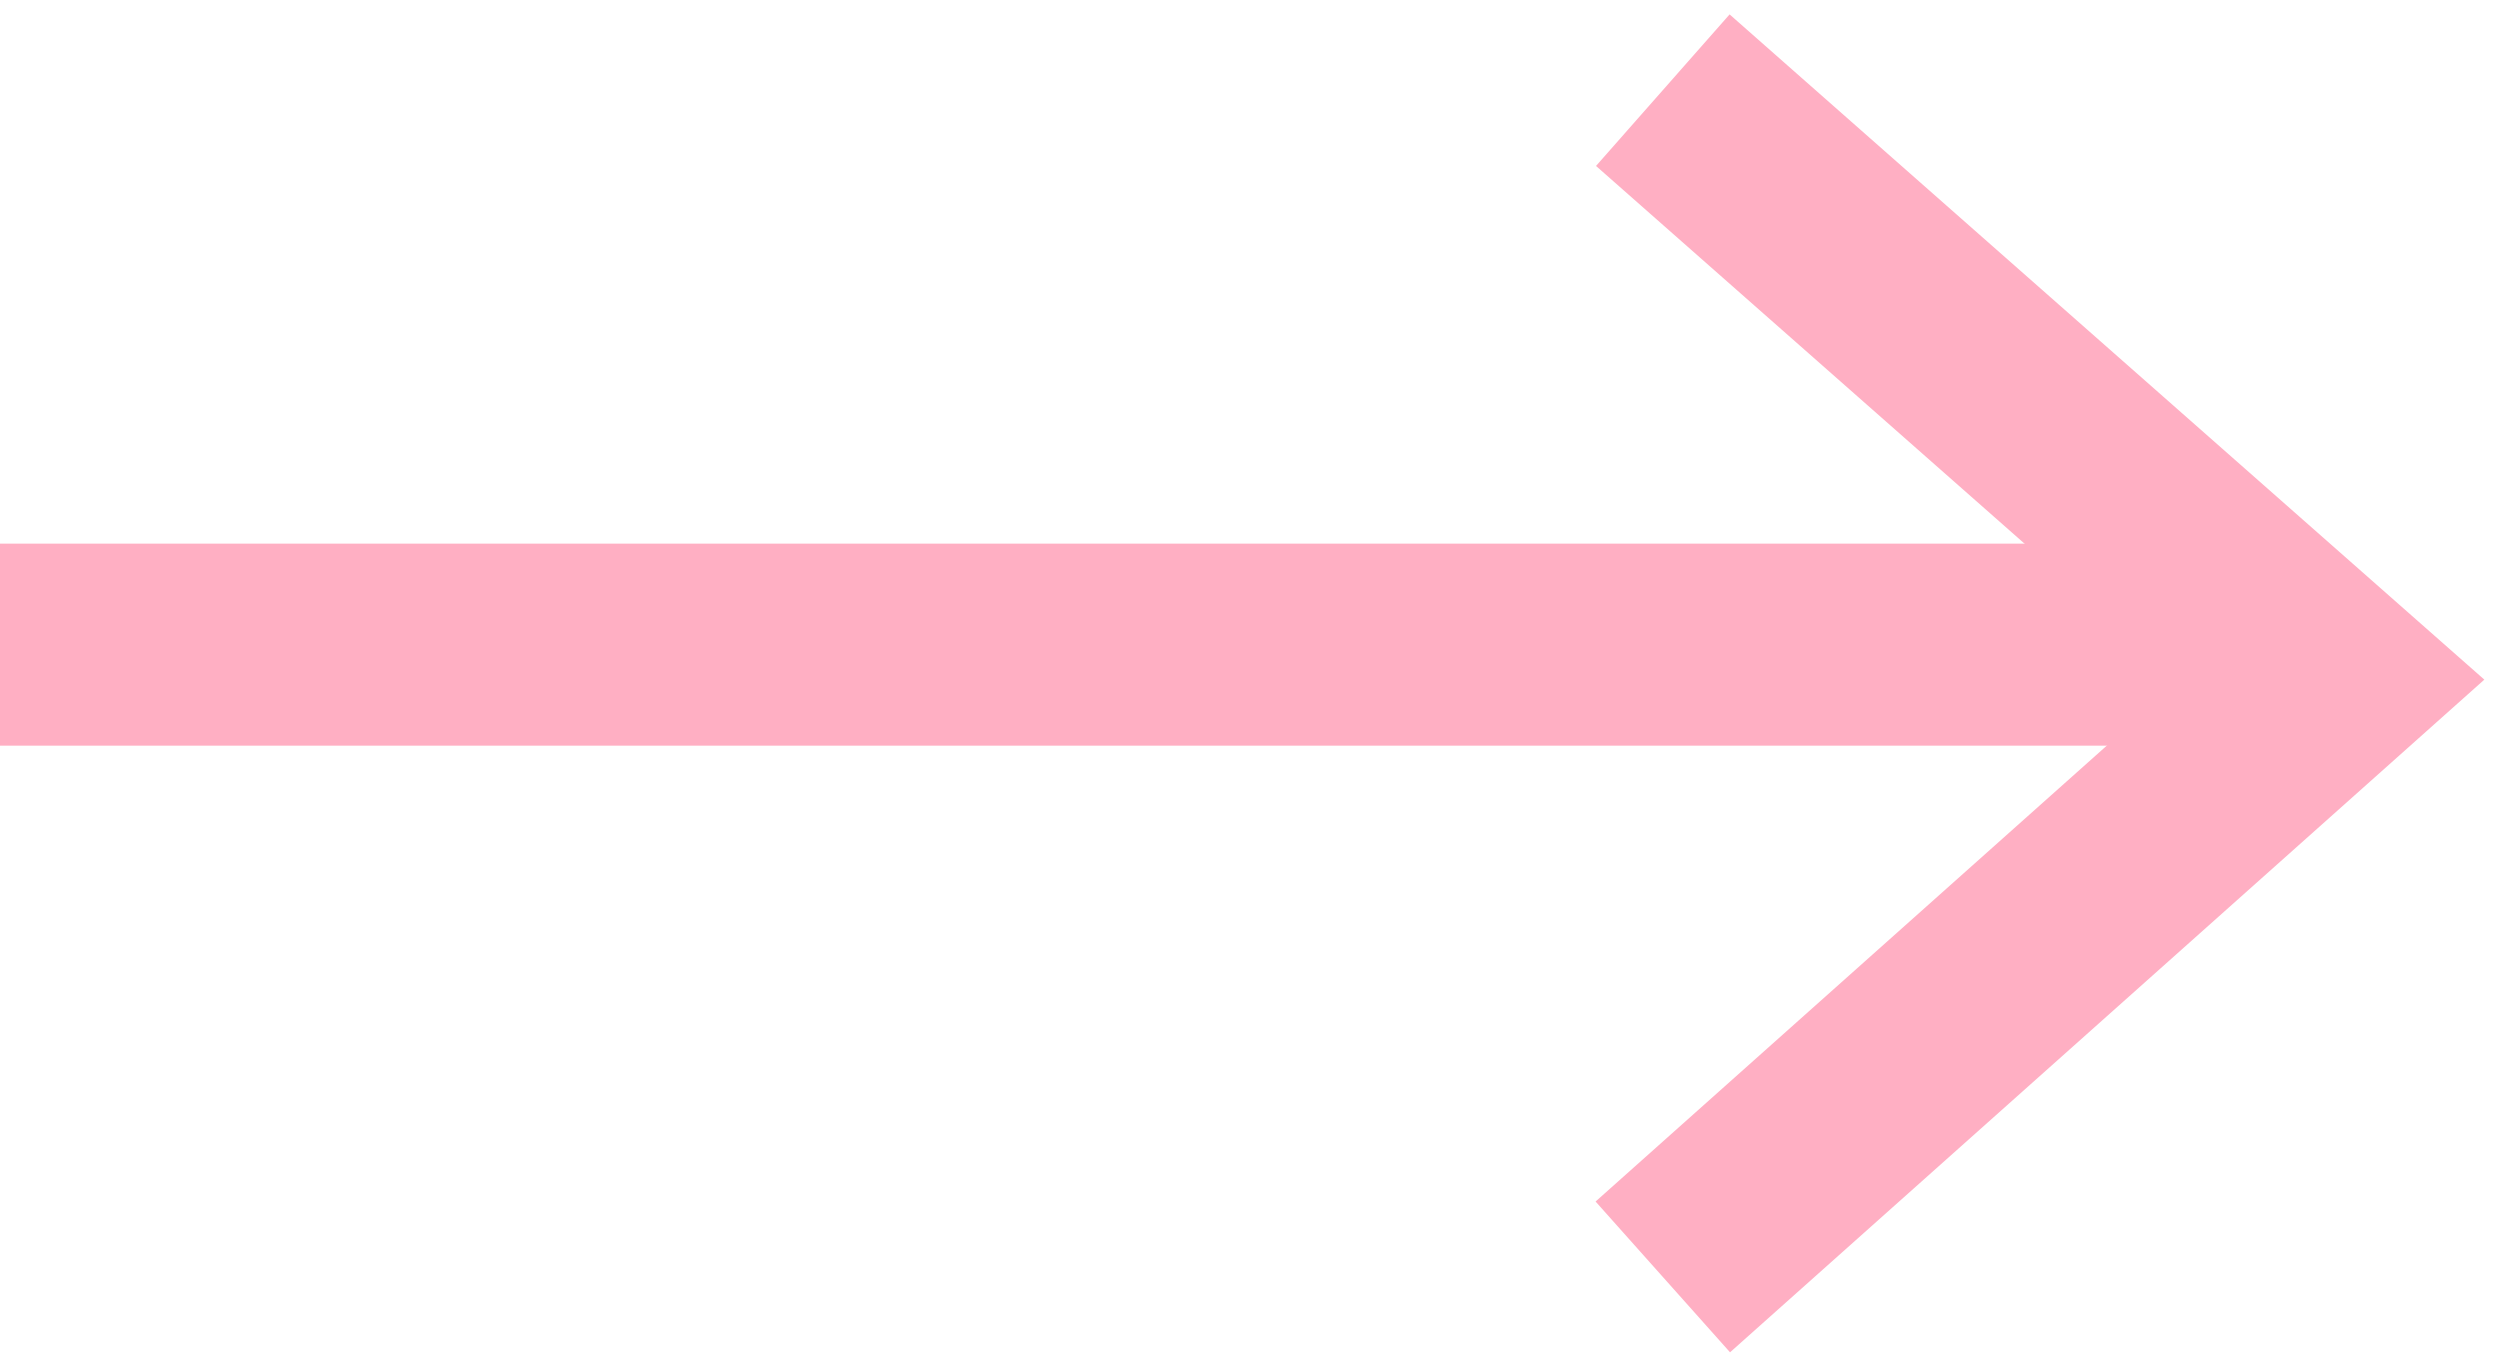
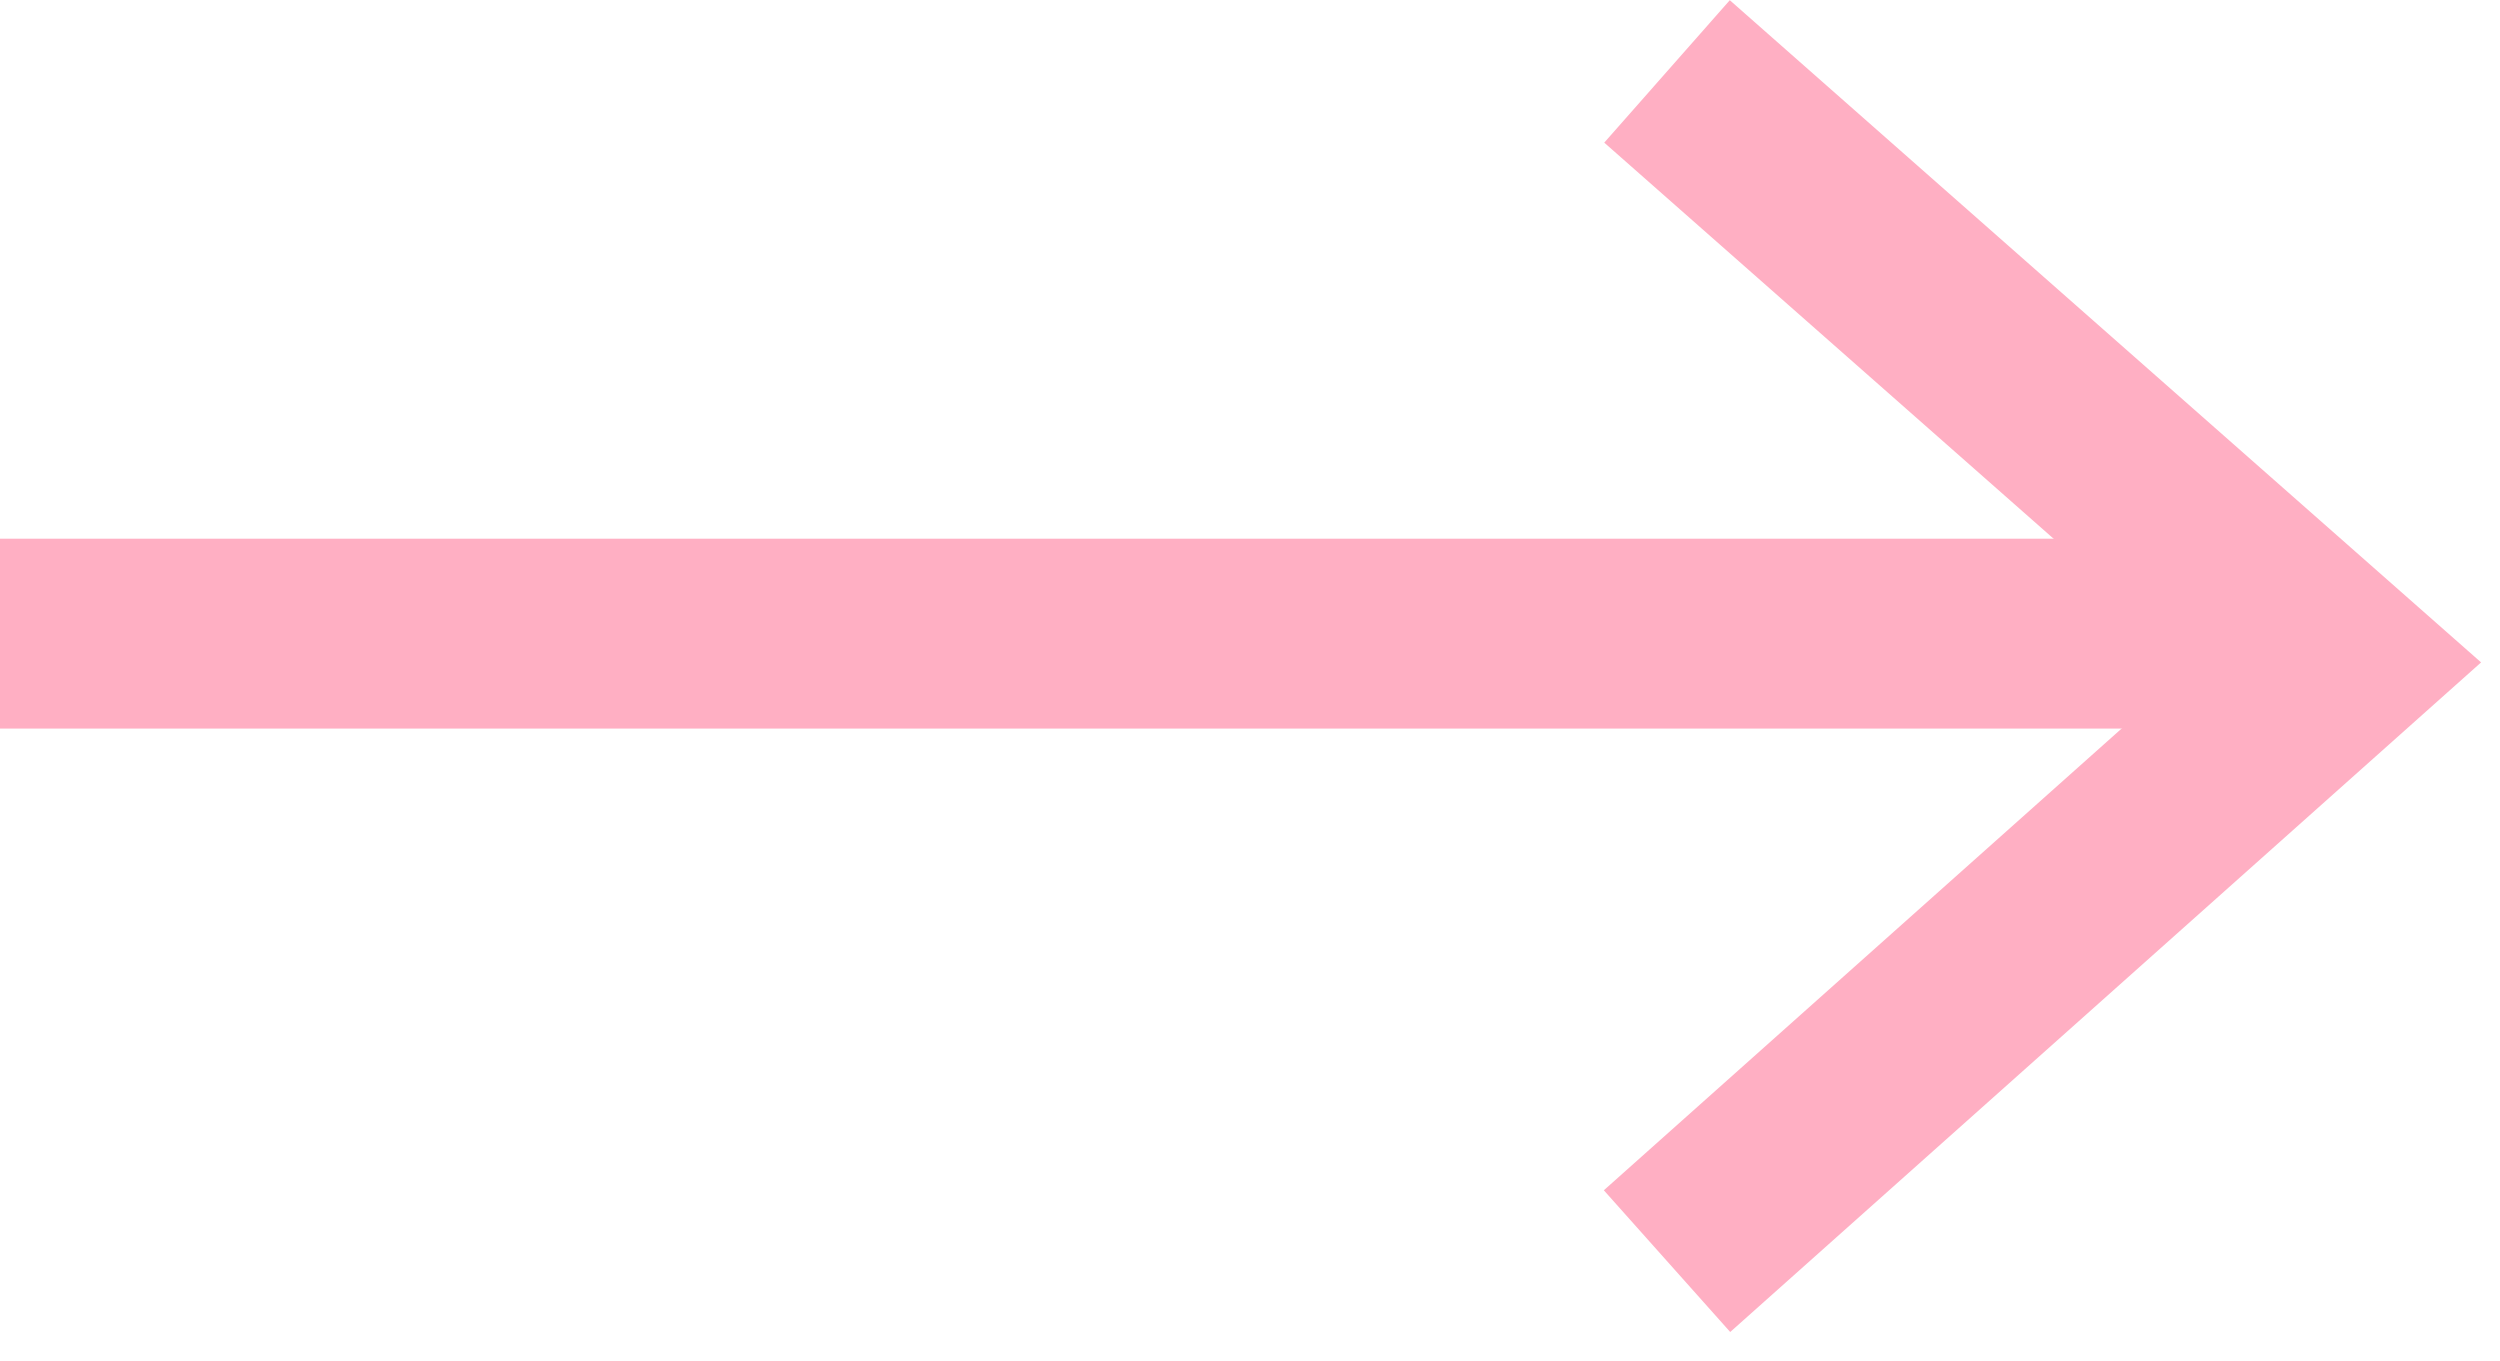
- <svg xmlns="http://www.w3.org/2000/svg" width="99" height="54" viewBox="0 0 99 54" fill="none">
-   <path d="M65.847 3.571L92.35 26.931L65.847 50.566" stroke="#FFAFC3" stroke-width="8" />
-   <line y1="25.528" x2="91.257" y2="25.528" stroke="#FFAFC3" stroke-width="8" />
+ <svg xmlns="http://www.w3.org/2000/svg" width="79" height="43" viewBox="0 0 79 43" fill="none">
+   <path d="M52.678 2.257L73.88 20.945L52.678 39.852" stroke="#FFAFC3" stroke-width="6" />
+   <line y1="20.023" x2="73.005" y2="20.023" stroke="#FFAFC3" stroke-width="6" />
</svg>
